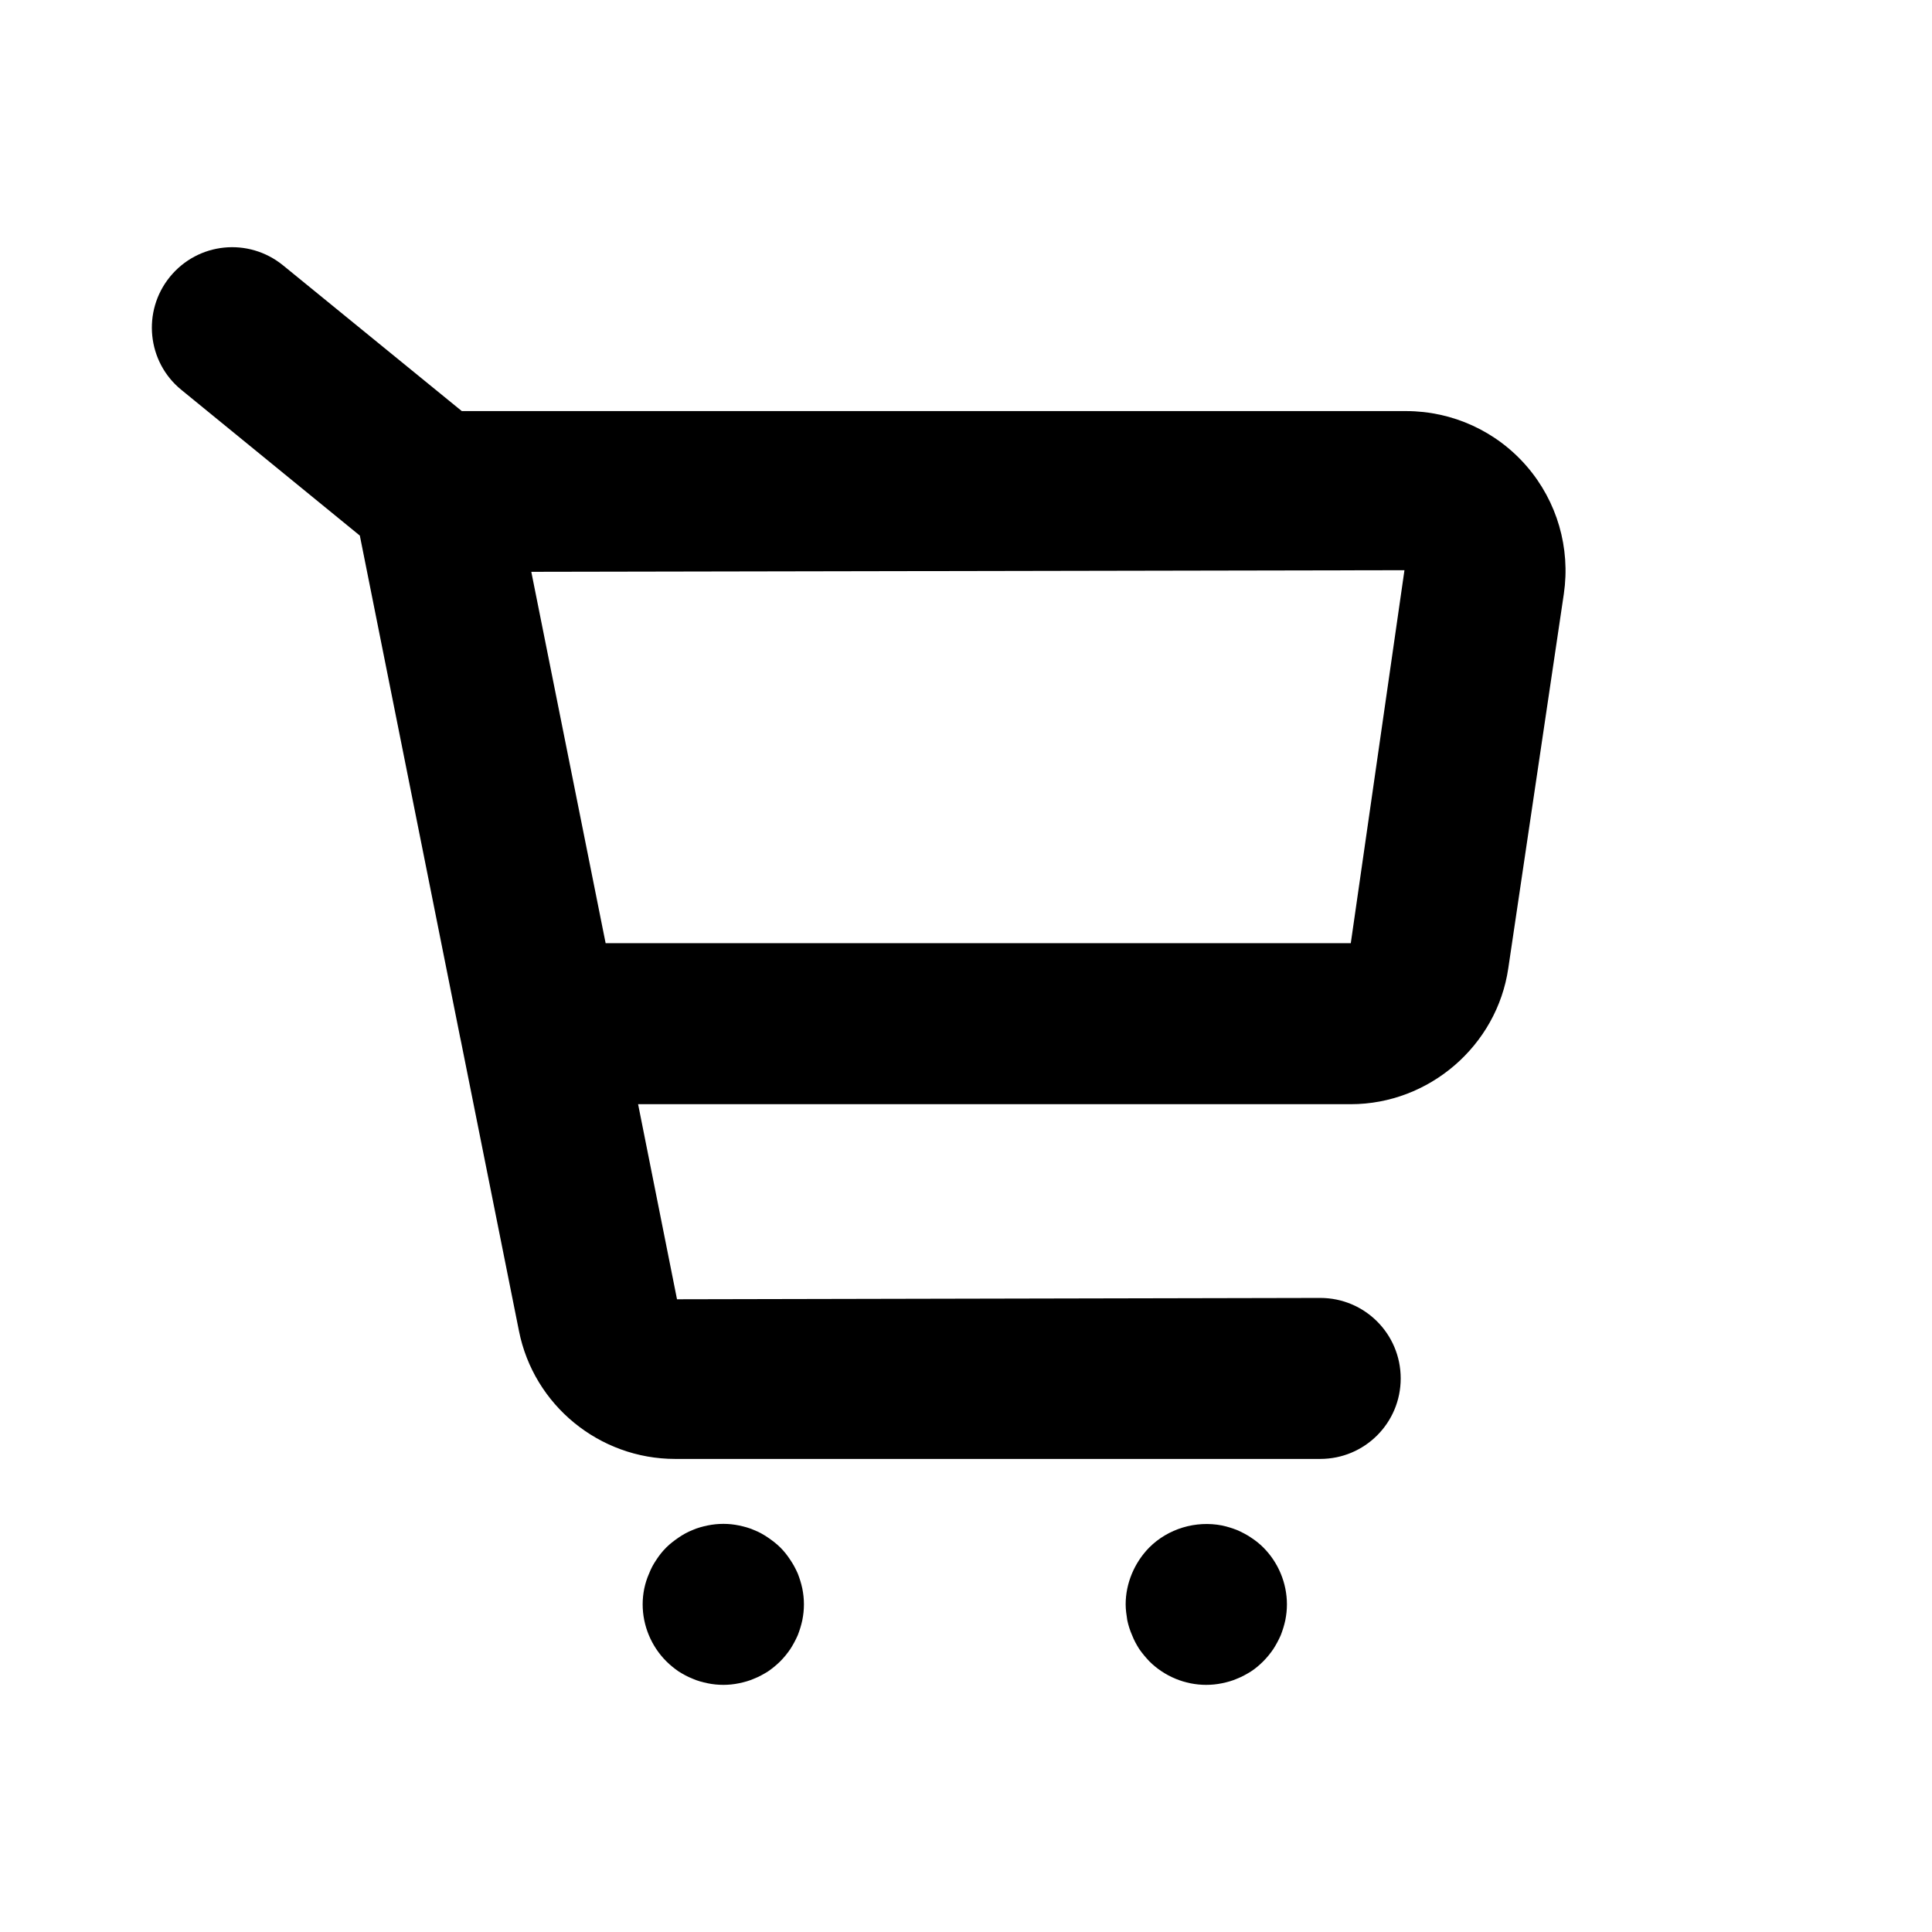
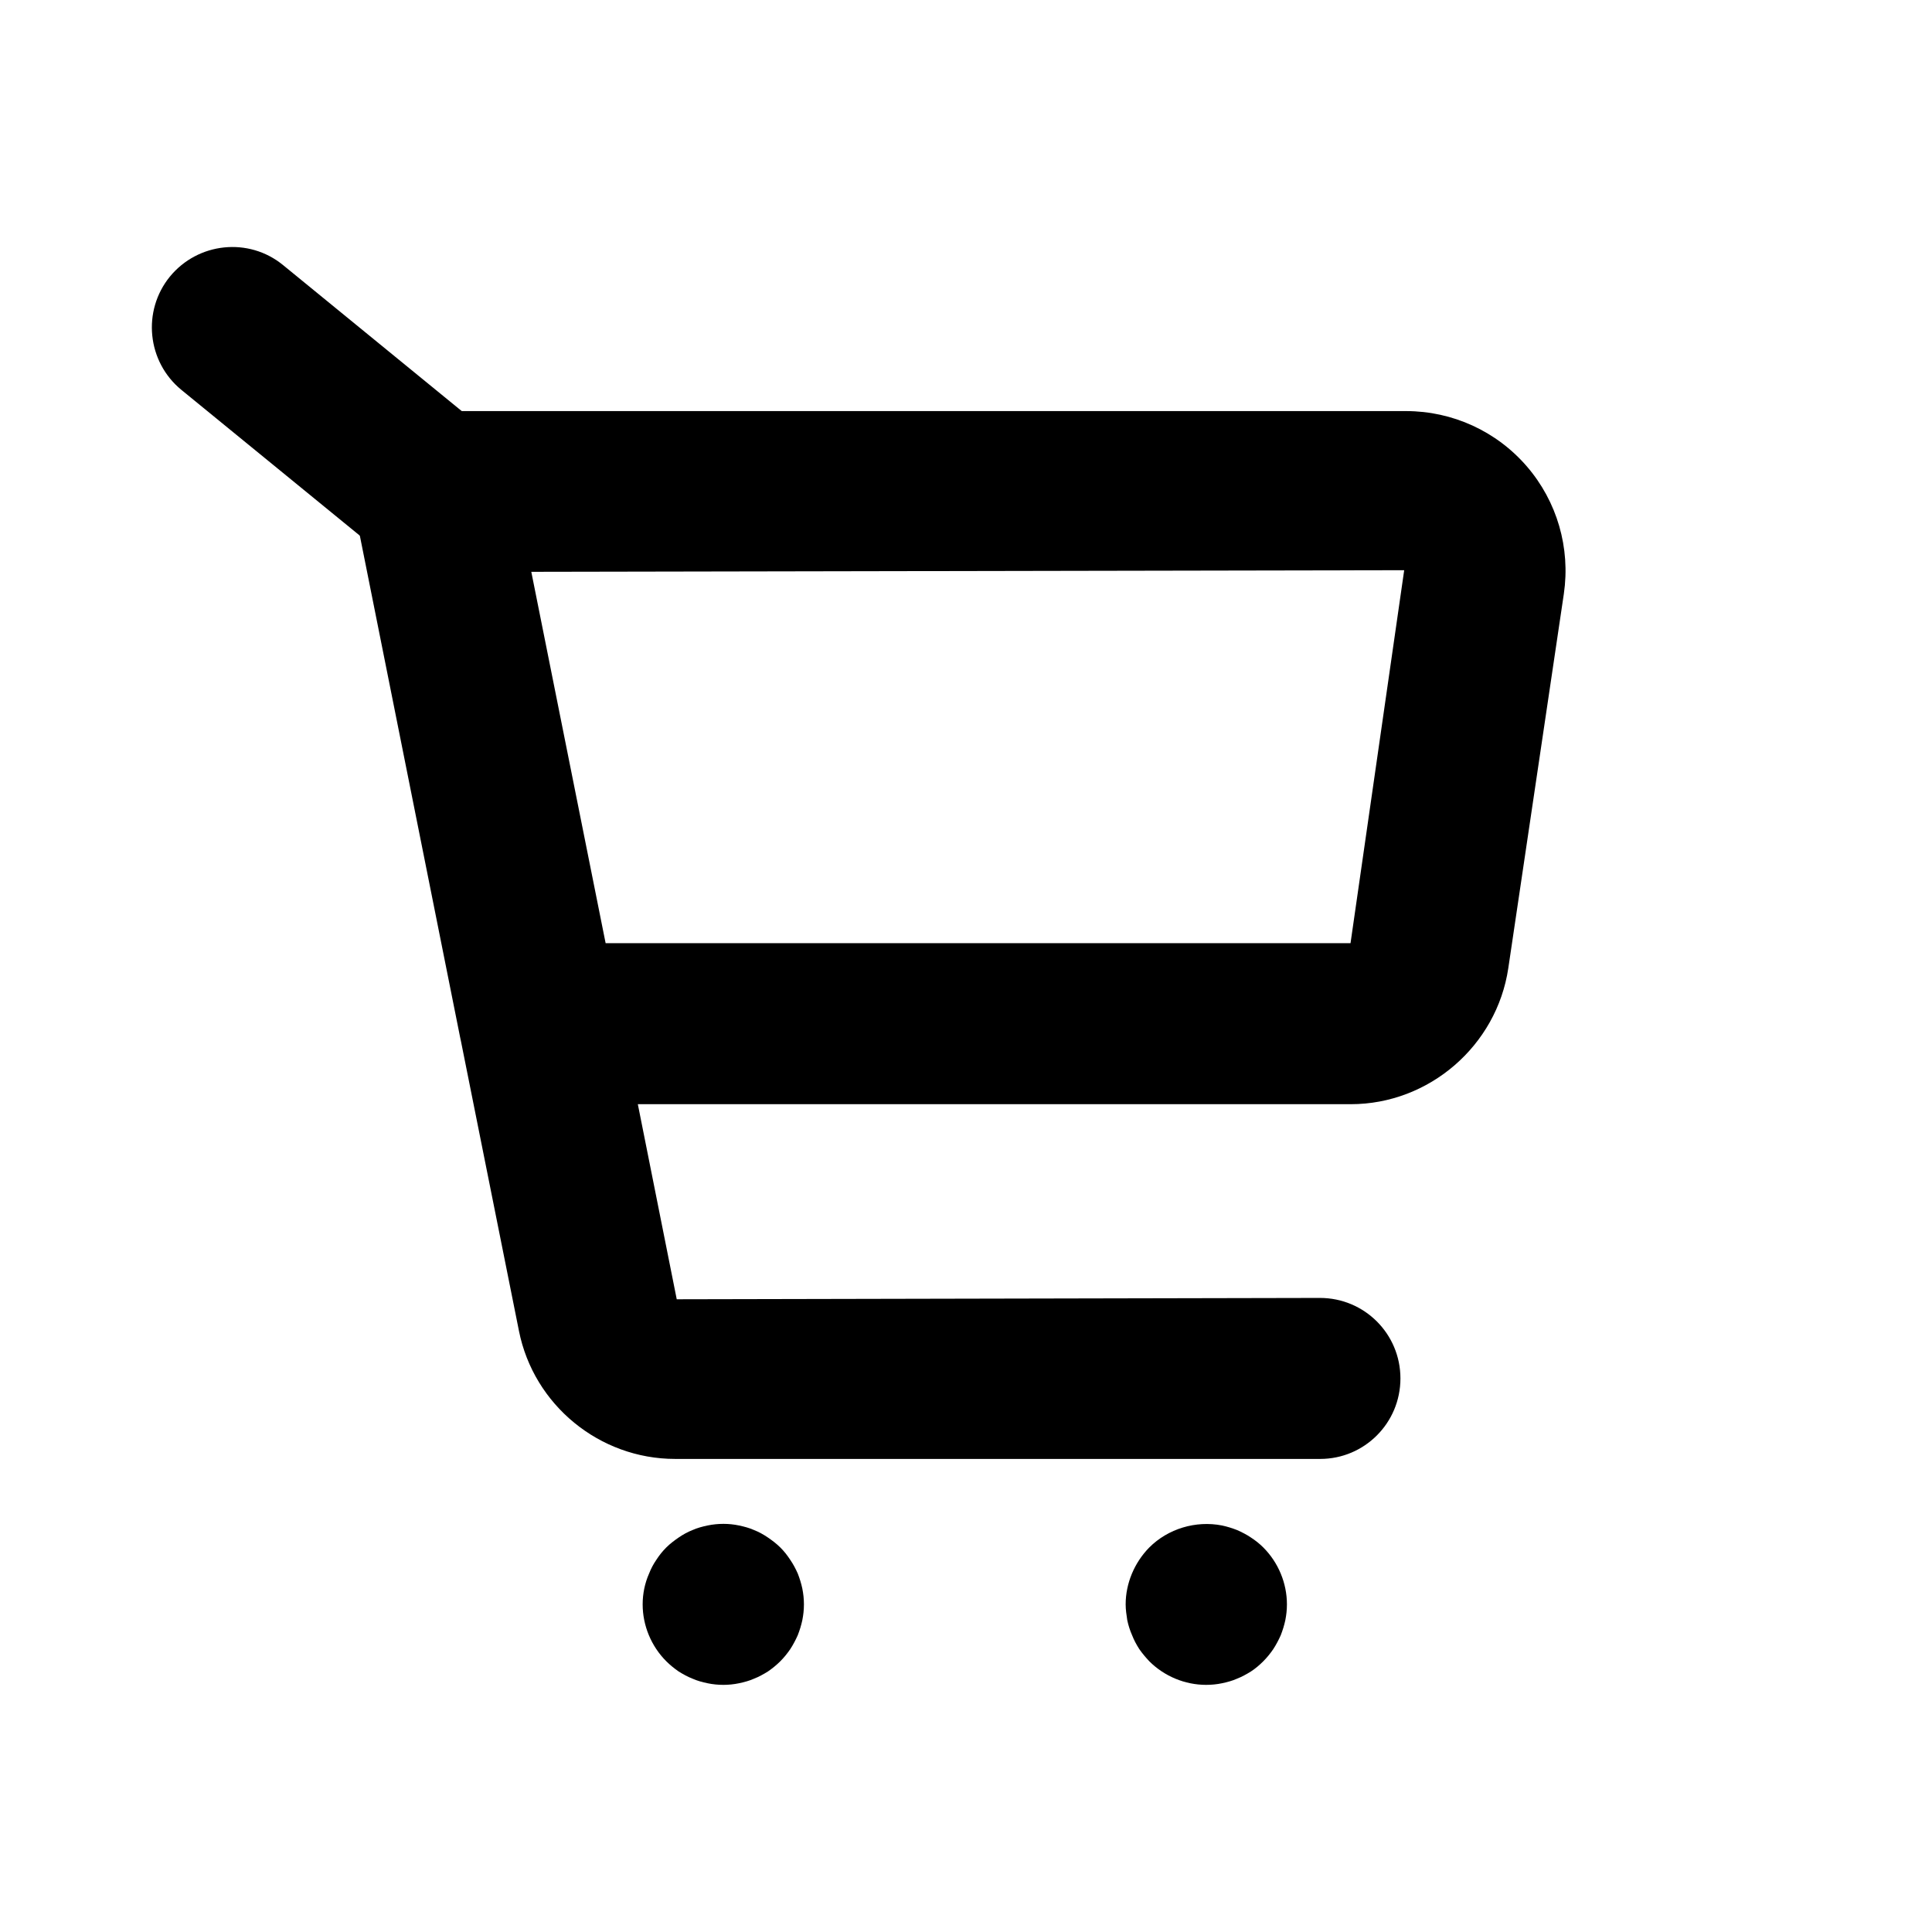
<svg xmlns="http://www.w3.org/2000/svg" version="1.1" id="Layer_1" x="0px" y="0px" viewBox="0 0 72 72" style="enable-background:new 0 0 72 72;" xml:space="preserve">
+   <path d="M44.95,62.79c-0.79,0-1.56-0.32-2.12-0.88c-0.13-0.14-0.26-0.29-0.37-0.45c-0.11-0.17-0.2-0.34-0.27-0.52  c-0.08-0.18-0.14-0.37-0.18-0.56c-0.03-0.2-0.06-0.39-0.06-0.59c0-0.79,0.33-1.56,0.88-2.12c0.7-0.7,1.73-1.01,2.71-0.82  c0.19,0.04,0.38,0.1,0.56,0.17c0.18,0.08,0.36,0.17,0.52,0.28c0.17,0.11,0.32,0.23,0.46,0.37c0.56,0.56,0.88,1.33,0.88,2.12  c0,0.2-0.02,0.39-0.06,0.59c-0.04,0.19-0.1,0.38-0.17,0.56c-0.08,0.18-0.17,0.35-0.28,0.52c-0.11,0.16-0.23,0.31-0.37,0.45  c-0.14,0.14-0.29,0.27-0.46,0.38c-0.16,0.1-0.34,0.2-0.52,0.27c-0.18,0.08-0.37,0.13-0.56,0.17C45.35,62.77,45.15,62.79,44.95,62.79  z" />
+   <path d="M26.96,62.79c-0.2,0-0.4-0.02-0.59-0.06c-0.19-0.04-0.38-0.09-0.56-0.17c-0.18-0.07-0.36-0.17-0.52-0.27  c-0.16-0.11-0.32-0.24-0.46-0.38c-0.56-0.56-0.88-1.33-0.88-2.12c0-0.2,0.02-0.39,0.06-0.59c0.04-0.19,0.1-0.38,0.18-0.56  c0.07-0.18,0.16-0.35,0.27-0.51c0.11-0.17,0.23-0.32,0.37-0.46c0.14-0.14,0.3-0.26,0.46-0.37s0.34-0.21,0.52-0.28  c0.18-0.08,0.37-0.13,0.56-0.17c0.39-0.08,0.79-0.08,1.17,0c0.19,0.04,0.38,0.09,0.56,0.17c0.18,0.07,0.36,0.17,0.52,0.28  s0.32,0.23,0.46,0.37c0.14,0.14,0.26,0.29,0.37,0.46c0.11,0.16,0.2,0.33,0.28,0.51c0.07,0.18,0.13,0.37,0.17,0.56  c0.04,0.2,0.06,0.39,0.06,0.59c0,0.2-0.02,0.39-0.06,0.59c-0.04,0.19-0.1,0.38-0.17,0.56c-0.08,0.18-0.17,0.35-0.28,0.52  c-0.11,0.16-0.23,0.31-0.37,0.45c-0.14,0.14-0.3,0.27-0.46,0.38c-0.16,0.1-0.34,0.2-0.52,0.27c-0.18,0.08-0.37,0.13-0.56,0.17  C27.35,62.77,27.15,62.79,26.96,62.79z" />
  <g>
-     <path d="M46.1,57.02c-0.18-0.07-0.37-0.13-0.56-0.17c-0.98-0.19-2.01,0.12-2.71,0.82c-0.55,0.56-0.88,1.33-0.88,2.12   c0,0.2,0.03,0.39,0.06,0.59c0.04,0.19,0.1,0.38,0.18,0.56c0.07,0.18,0.16,0.35,0.27,0.52c0.11,0.16,0.24,0.31,0.37,0.45   c0.56,0.56,1.33,0.88,2.12,0.88c0.2,0,0.4-0.02,0.59-0.06c0.19-0.04,0.38-0.09,0.56-0.17c0.18-0.07,0.36-0.17,0.52-0.27   c0.17-0.11,0.32-0.24,0.46-0.38c0.14-0.14,0.26-0.29,0.37-0.45c0.11-0.17,0.2-0.34,0.28-0.52c0.07-0.18,0.13-0.37,0.17-0.56   c0.04-0.2,0.06-0.39,0.06-0.59c0-0.79-0.32-1.56-0.88-2.12c-0.14-0.14-0.29-0.26-0.46-0.37C46.46,57.19,46.28,57.1,46.1,57.02z" />
-     <path d="M29.45,58.13c-0.11-0.17-0.23-0.32-0.37-0.46c-0.14-0.14-0.3-0.26-0.46-0.37s-0.34-0.21-0.52-0.28   c-0.18-0.08-0.37-0.13-0.56-0.17c-0.38-0.08-0.78-0.08-1.17,0c-0.19,0.04-0.38,0.09-0.56,0.17c-0.18,0.07-0.36,0.17-0.52,0.28   s-0.32,0.23-0.46,0.37c-0.14,0.14-0.26,0.29-0.37,0.46c-0.11,0.16-0.2,0.33-0.27,0.51c-0.08,0.18-0.14,0.37-0.18,0.56   c-0.04,0.2-0.06,0.39-0.06,0.59c0,0.79,0.32,1.56,0.88,2.12c0.14,0.14,0.3,0.27,0.46,0.38c0.16,0.1,0.34,0.2,0.52,0.27   c0.18,0.08,0.37,0.13,0.56,0.17c0.19,0.04,0.39,0.06,0.59,0.06c0.19,0,0.39-0.02,0.58-0.06c0.19-0.04,0.38-0.09,0.56-0.17   c0.18-0.07,0.36-0.17,0.52-0.27c0.16-0.11,0.32-0.24,0.46-0.38c0.14-0.14,0.26-0.29,0.37-0.45c0.11-0.17,0.2-0.34,0.28-0.52   c0.07-0.18,0.13-0.37,0.17-0.56c0.04-0.2,0.06-0.39,0.06-0.59c0-0.2-0.02-0.39-0.06-0.59c-0.04-0.19-0.1-0.38-0.17-0.56   C29.65,58.46,29.56,58.29,29.45,58.13z" />
-     <path d="M6.76,14.53l6.65,5.43l3.74,18.71c0.01,0.05,0.02,0.09,0.03,0.14l2.16,10.79c0.55,2.77,3,4.77,5.82,4.77H49.2   c1.66,0,3-1.34,3-3s-1.34-3-3-3l-23.97,0.05l-1.45-7.27h26.56c2.92,0,5.45-2.18,5.87-5.07l2.07-13.95   c0.25-1.71-0.25-3.44-1.38-4.75c-1.13-1.31-2.77-2.06-4.5-2.06H17.21l-6.66-5.43c-1.29-1.05-3.17-0.86-4.22,0.43   C5.29,11.6,5.48,13.49,6.76,14.53z M52.34,21.25l-2,13.9H22.57L19.8,21.31L52.34,21.25z" />
+     <path d="M49.2,54.37H25.16c-2.82,0-5.27-2.01-5.82-4.77l-2.16-10.79c-0.01-0.05-0.02-0.09-0.03-0.14L13.2,18.91   c-0.18-0.88,0.05-1.8,0.62-2.49c0.57-0.7,1.42-1.1,2.32-1.1H52.4c1.73,0,3.37,0.75,4.5,2.06c1.13,1.31,1.63,3.04,1.38,4.75   l-2.07,13.95c-0.43,2.89-2.95,5.07-5.87,5.07H23.77l1.45,7.27l23.97-0.05c1.66,0,3,1.34,3,3S50.85,54.37,49.2,54.37z M22.57,35.15   h27.76l2-13.9L19.8,21.31L22.57,35.15z" />
+     <path d="M16.14,21.32c-0.67,0-1.34-0.22-1.9-0.68l-7.48-6.11c-1.28-1.05-1.47-2.94-0.43-4.22c1.05-1.28,2.94-1.48,4.22-0.43   L18.04,16c1.28,1.05,1.47,2.94,0.43,4.22C17.88,20.94,17.01,21.32,16.14,21.32z" />
  </g>
</svg>
